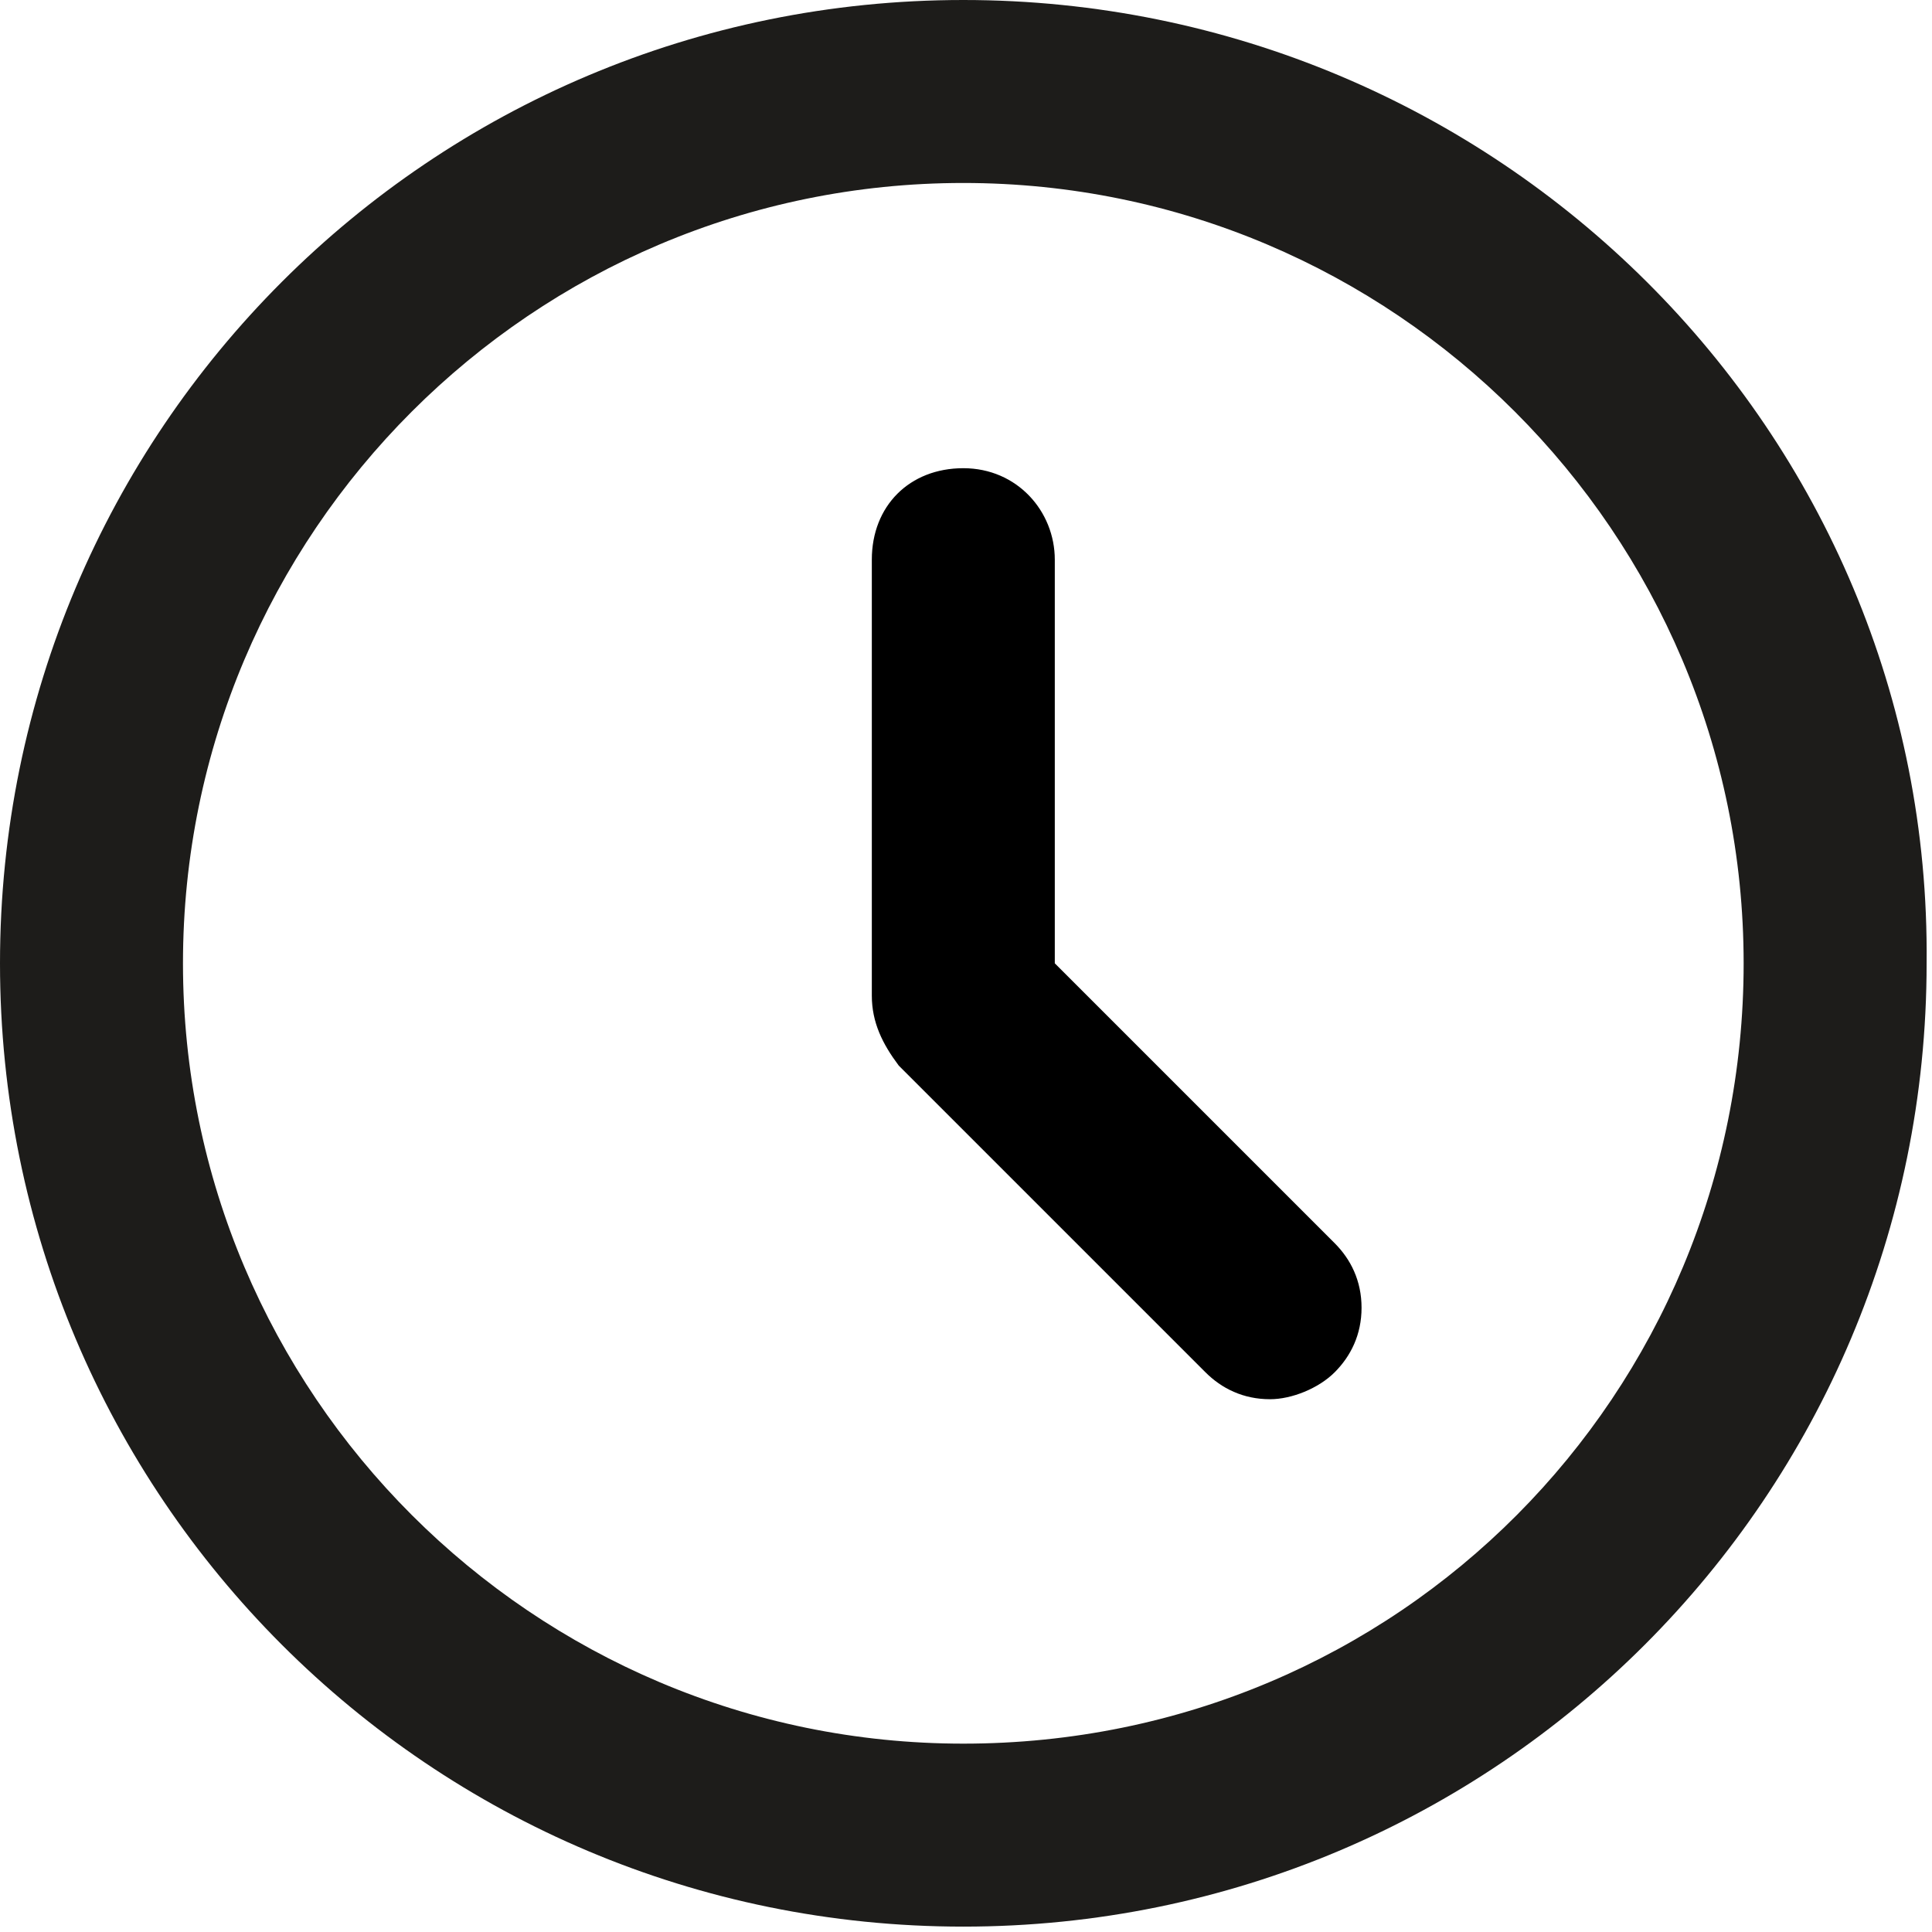
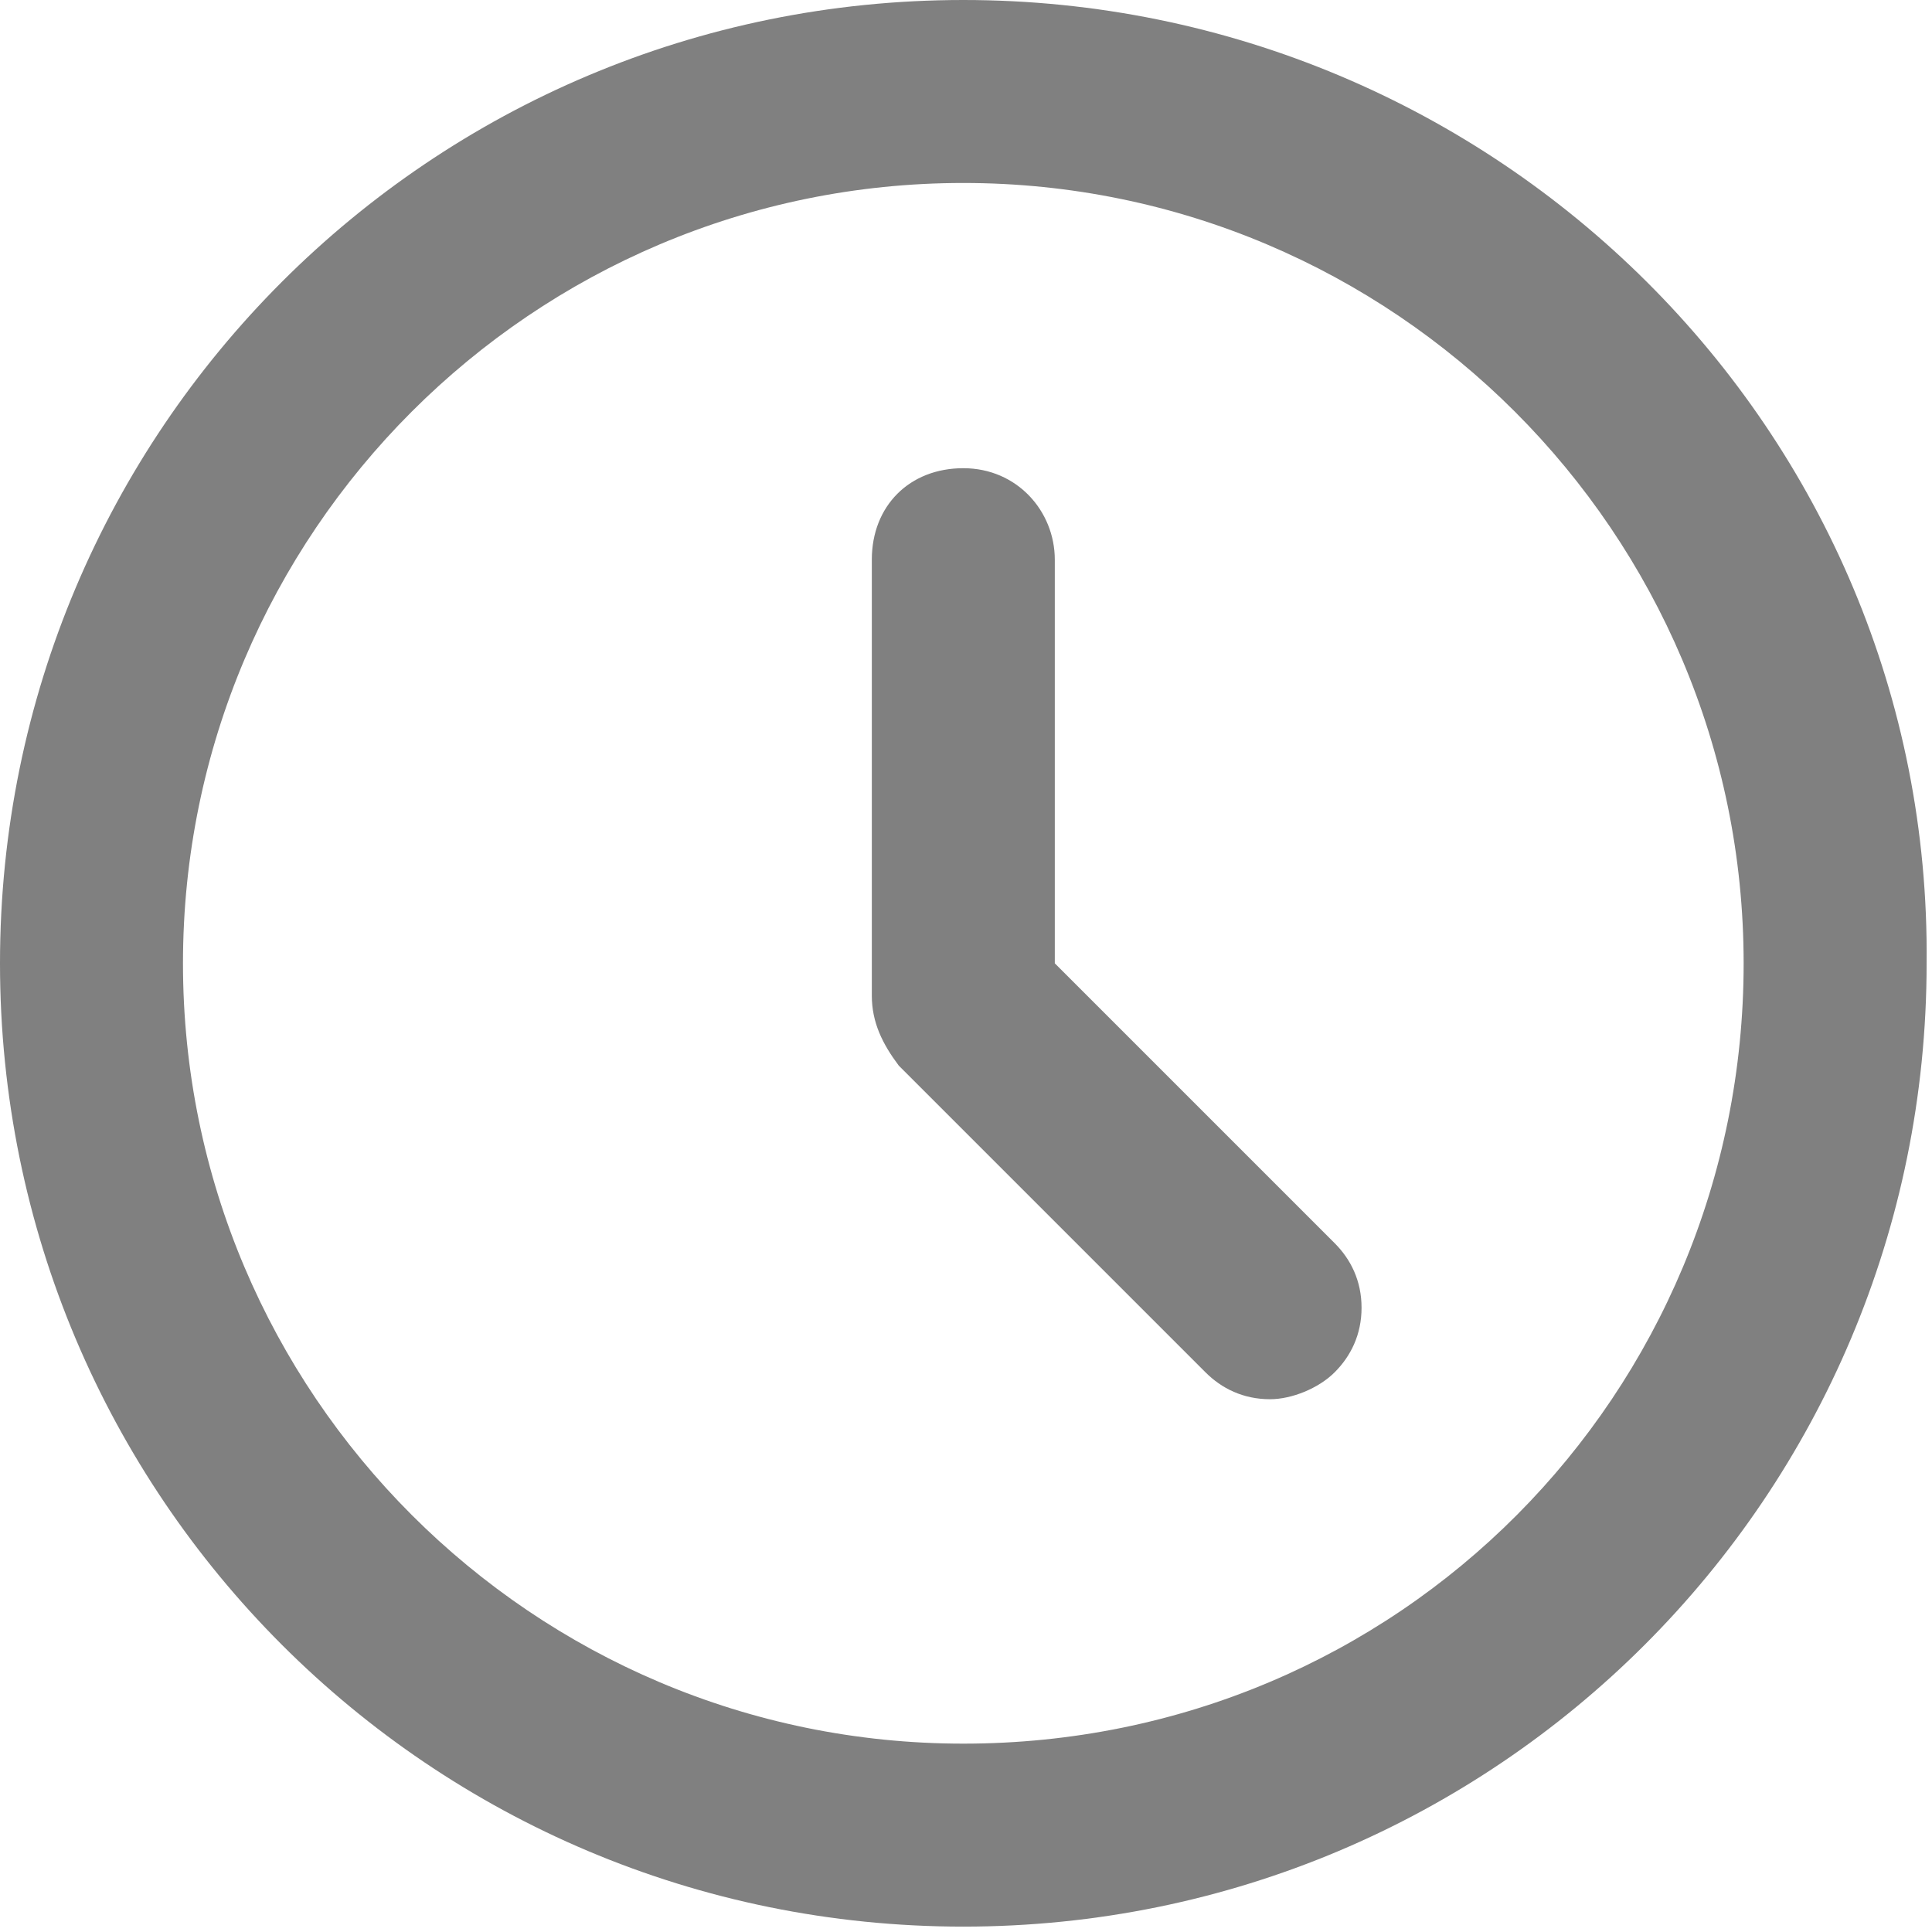
<svg xmlns="http://www.w3.org/2000/svg" viewBox="0 0 35.9 35.9">
  <style type="text/css">
- 	.st0{fill:#1D1C1A;}
+ 	.st0{fill:#808080;}
</style>
  <path class="st0" d="M17.9 0C8 0 0 8 0 17.9c0 9.9 8 17.9 17.9 17.9 9.9 0 17.9-8 17.9-17.9C35.9 8 27.8 0 17.9 0zM17.9 32.4c-8 0-14.5-6.5-14.5-14.5S9.9 3.4 17.9 3.4c8 0 14.5 6.5 14.5 14.5S26 32.4 17.9 32.4z" />
-   <path d="M24.8 23.1l-5.2-5.2v-7.5c0-0.9-0.7-1.7-1.7-1.7s-1.7 0.7-1.7 1.7v8c0 0 0 0 0 0.1 0 0.5 0.2 0.9 0.5 1.3l5.7 5.7c0.3 0.3 0.7 0.5 1.2 0.5 0 0 0 0 0 0 0.4 0 0.9-0.2 1.2-0.5 0.3-0.3 0.5-0.7 0.5-1.2C25.3 23.8 25.1 23.4 24.8 23.1z" />
+   <path class="st0" d="M24.8 23.1l-5.2-5.2v-7.5c0-0.9-0.7-1.7-1.7-1.7s-1.7 0.7-1.7 1.7v8c0 0 0 0 0 0.1 0 0.5 0.2 0.9 0.5 1.3l5.7 5.7c0.3 0.3 0.7 0.5 1.2 0.5 0 0 0 0 0 0 0.4 0 0.9-0.2 1.2-0.5 0.3-0.3 0.5-0.7 0.5-1.2C25.3 23.8 25.1 23.4 24.8 23.1z" />
</svg>
